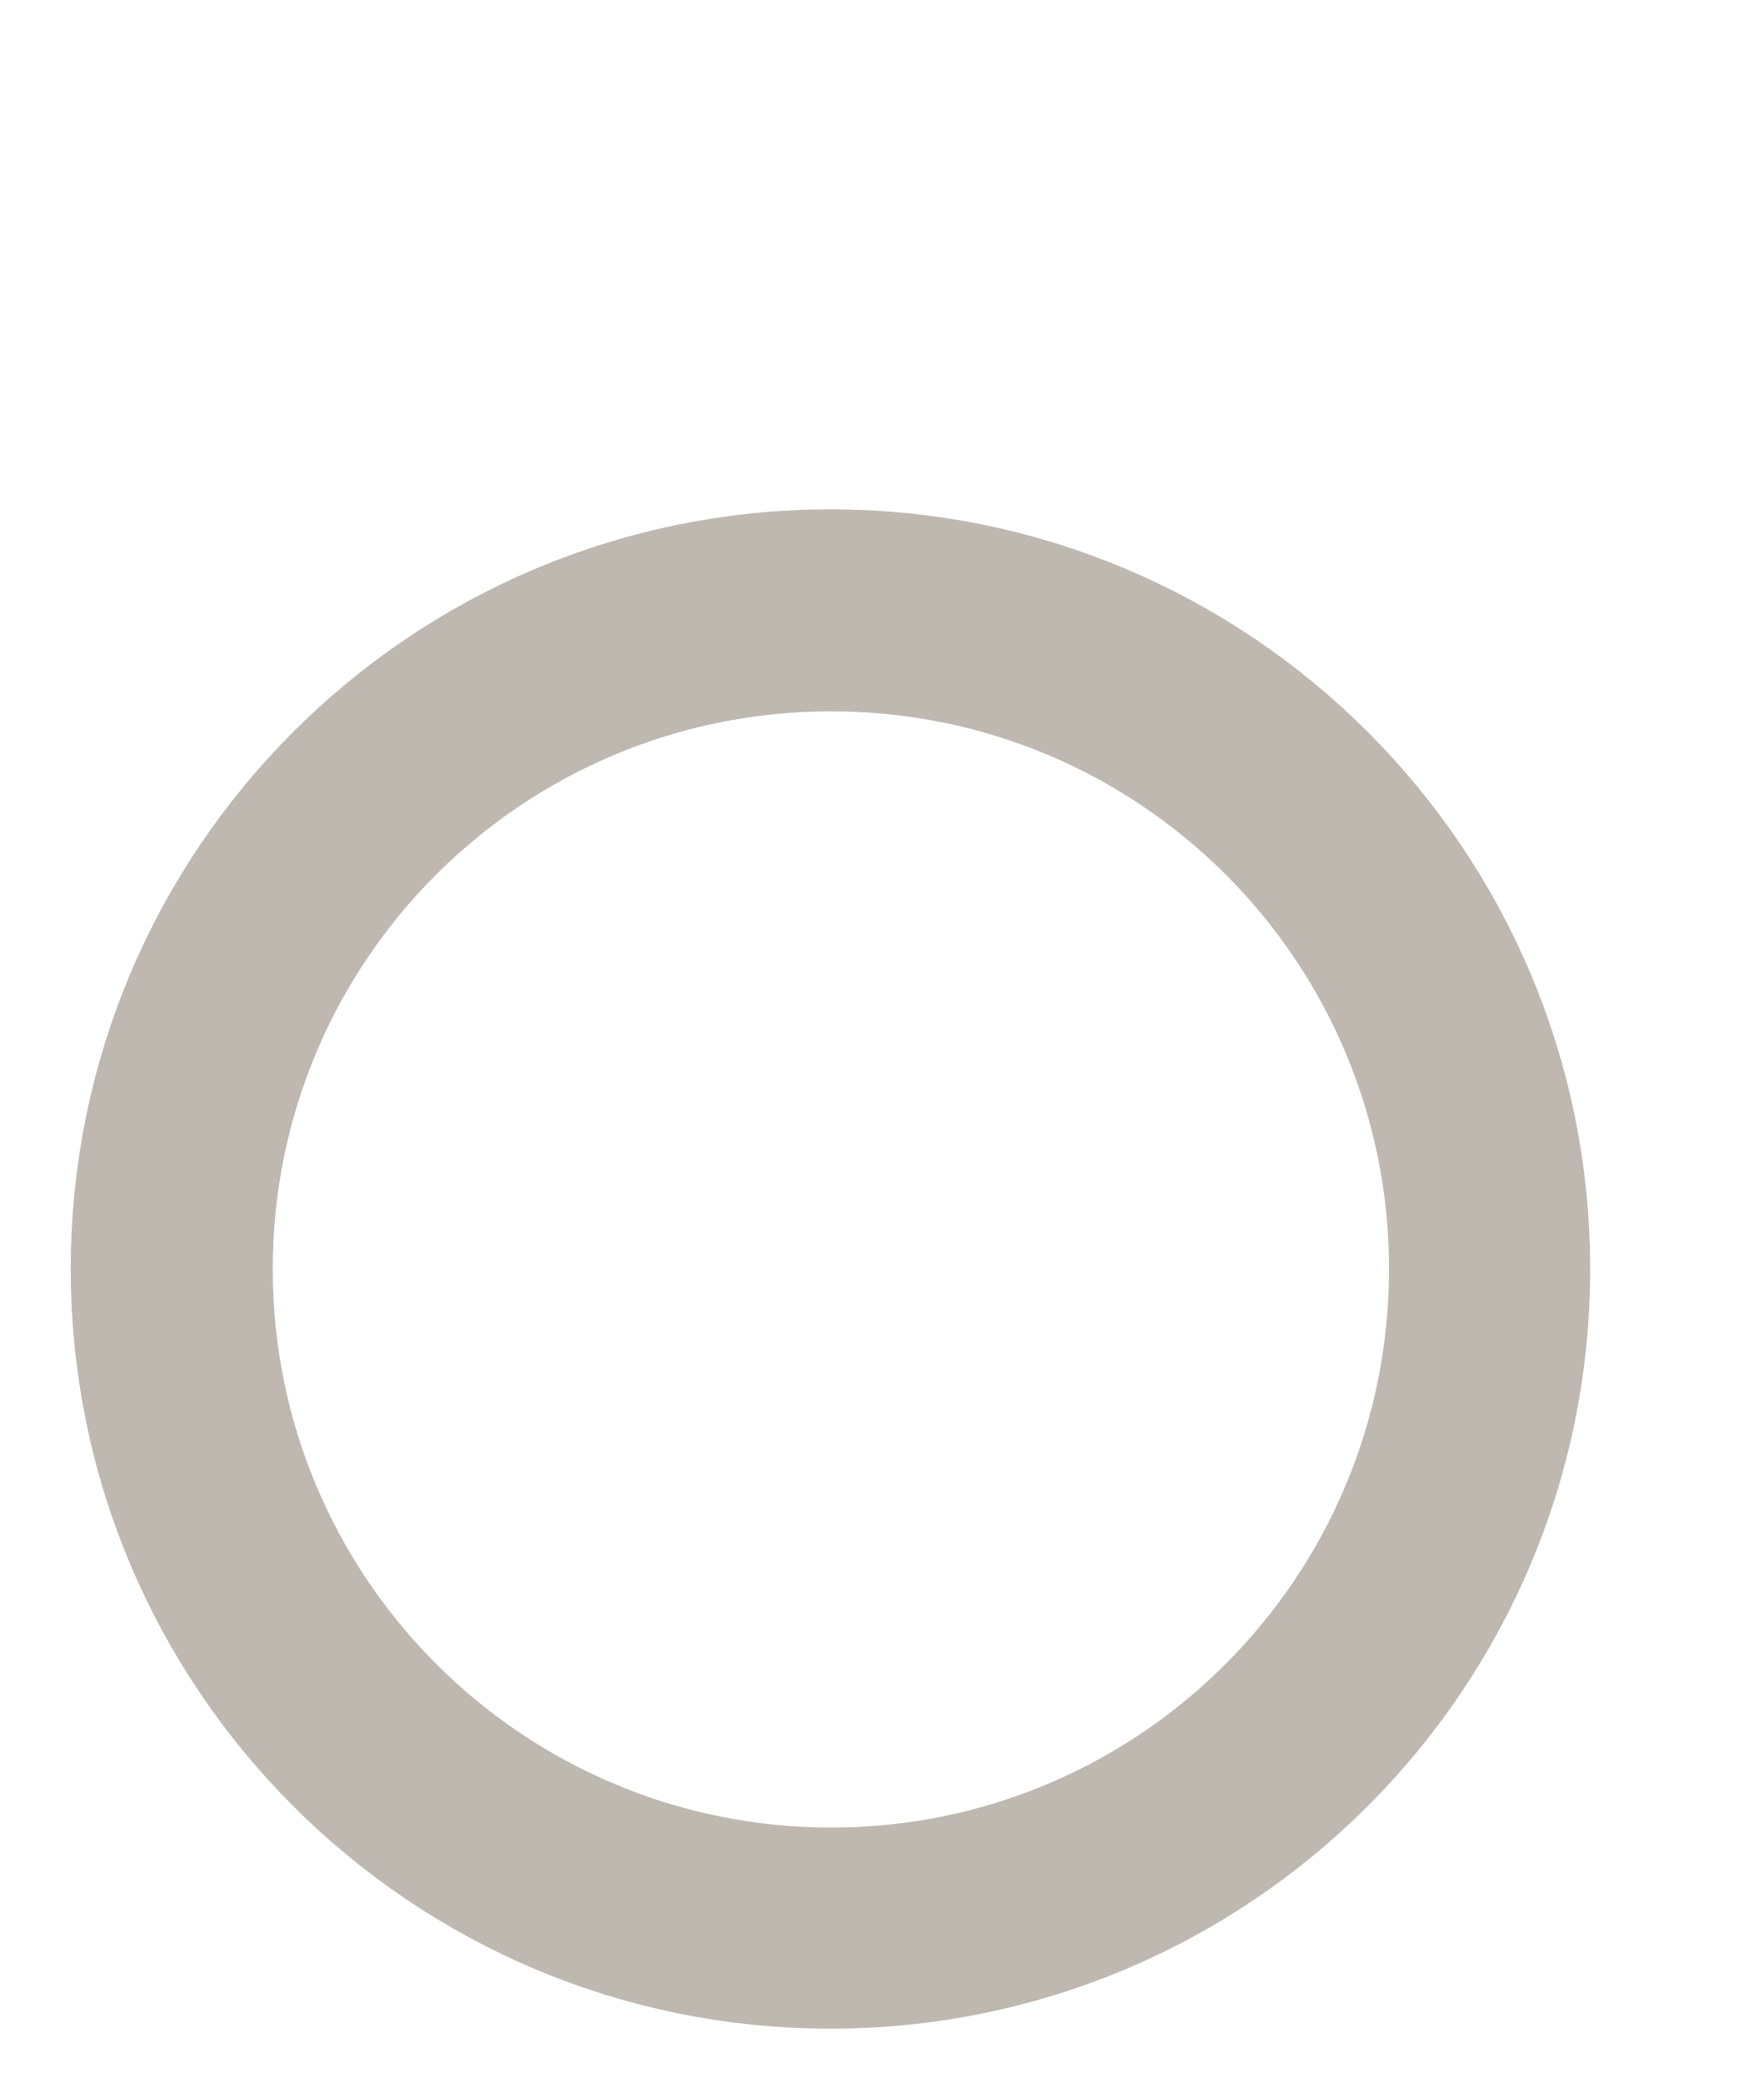
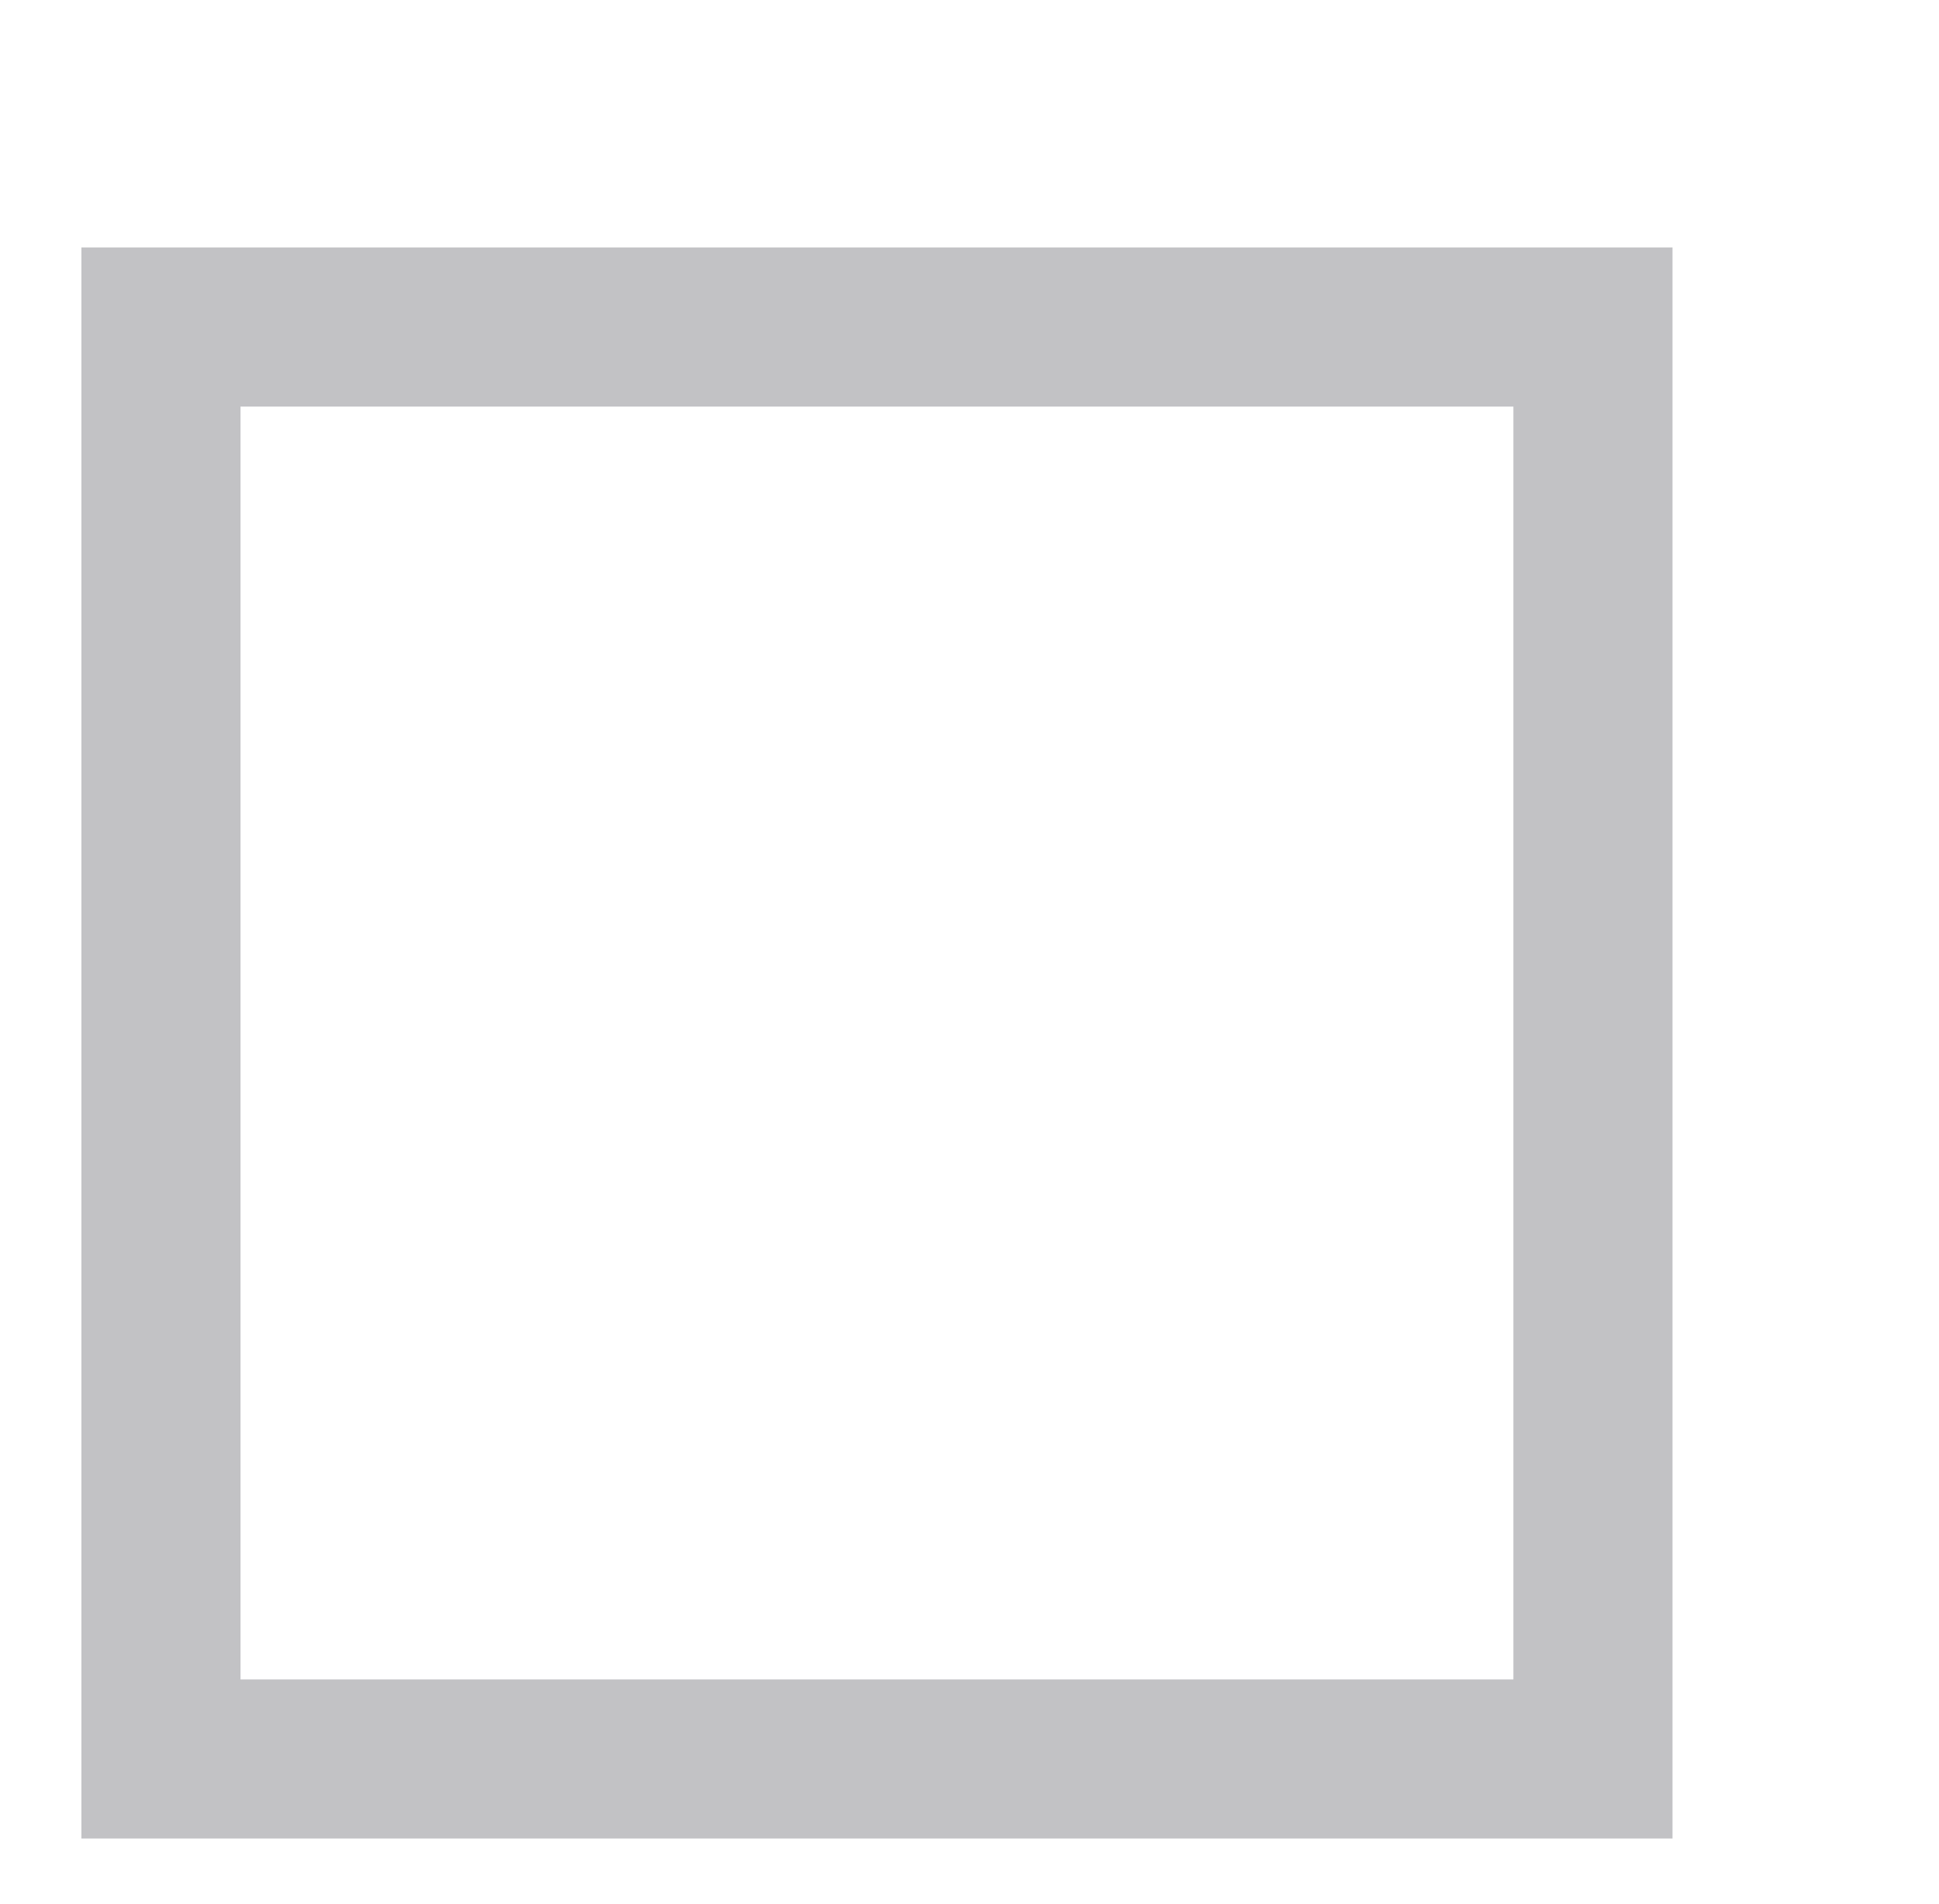
- <svg xmlns="http://www.w3.org/2000/svg" height="24.1pt" width="20.4pt" version="1.1" viewBox="0 0 20.386 24.129">
-   <path d="m18.4 14.7c0-4.86-3.94-8.8-8.8-8.8s-8.8 3.94-8.8 8.8 3.94 8.8 8.8 8.8 8.8-3.94 8.8-8.8m-2.33 0c0 3.57-2.89 6.47-6.46 6.47s-6.47-2.89-6.47-6.47c0-3.57 2.89-6.46 6.47-6.46 3.57 0 6.46 2.89 6.46 6.46" fill="#bfb8b0" />
+ <svg xmlns="http://www.w3.org/2000/svg" height="21.5pt" width="21.9pt" version="1.1" viewBox="0 0 21.894 21.535">
+   <path d="m17.1 19h-14.4v-14.4h14.4zm-16.2 1.8h18v-18h-18z" fill="#c2c2c5" />
</svg>
